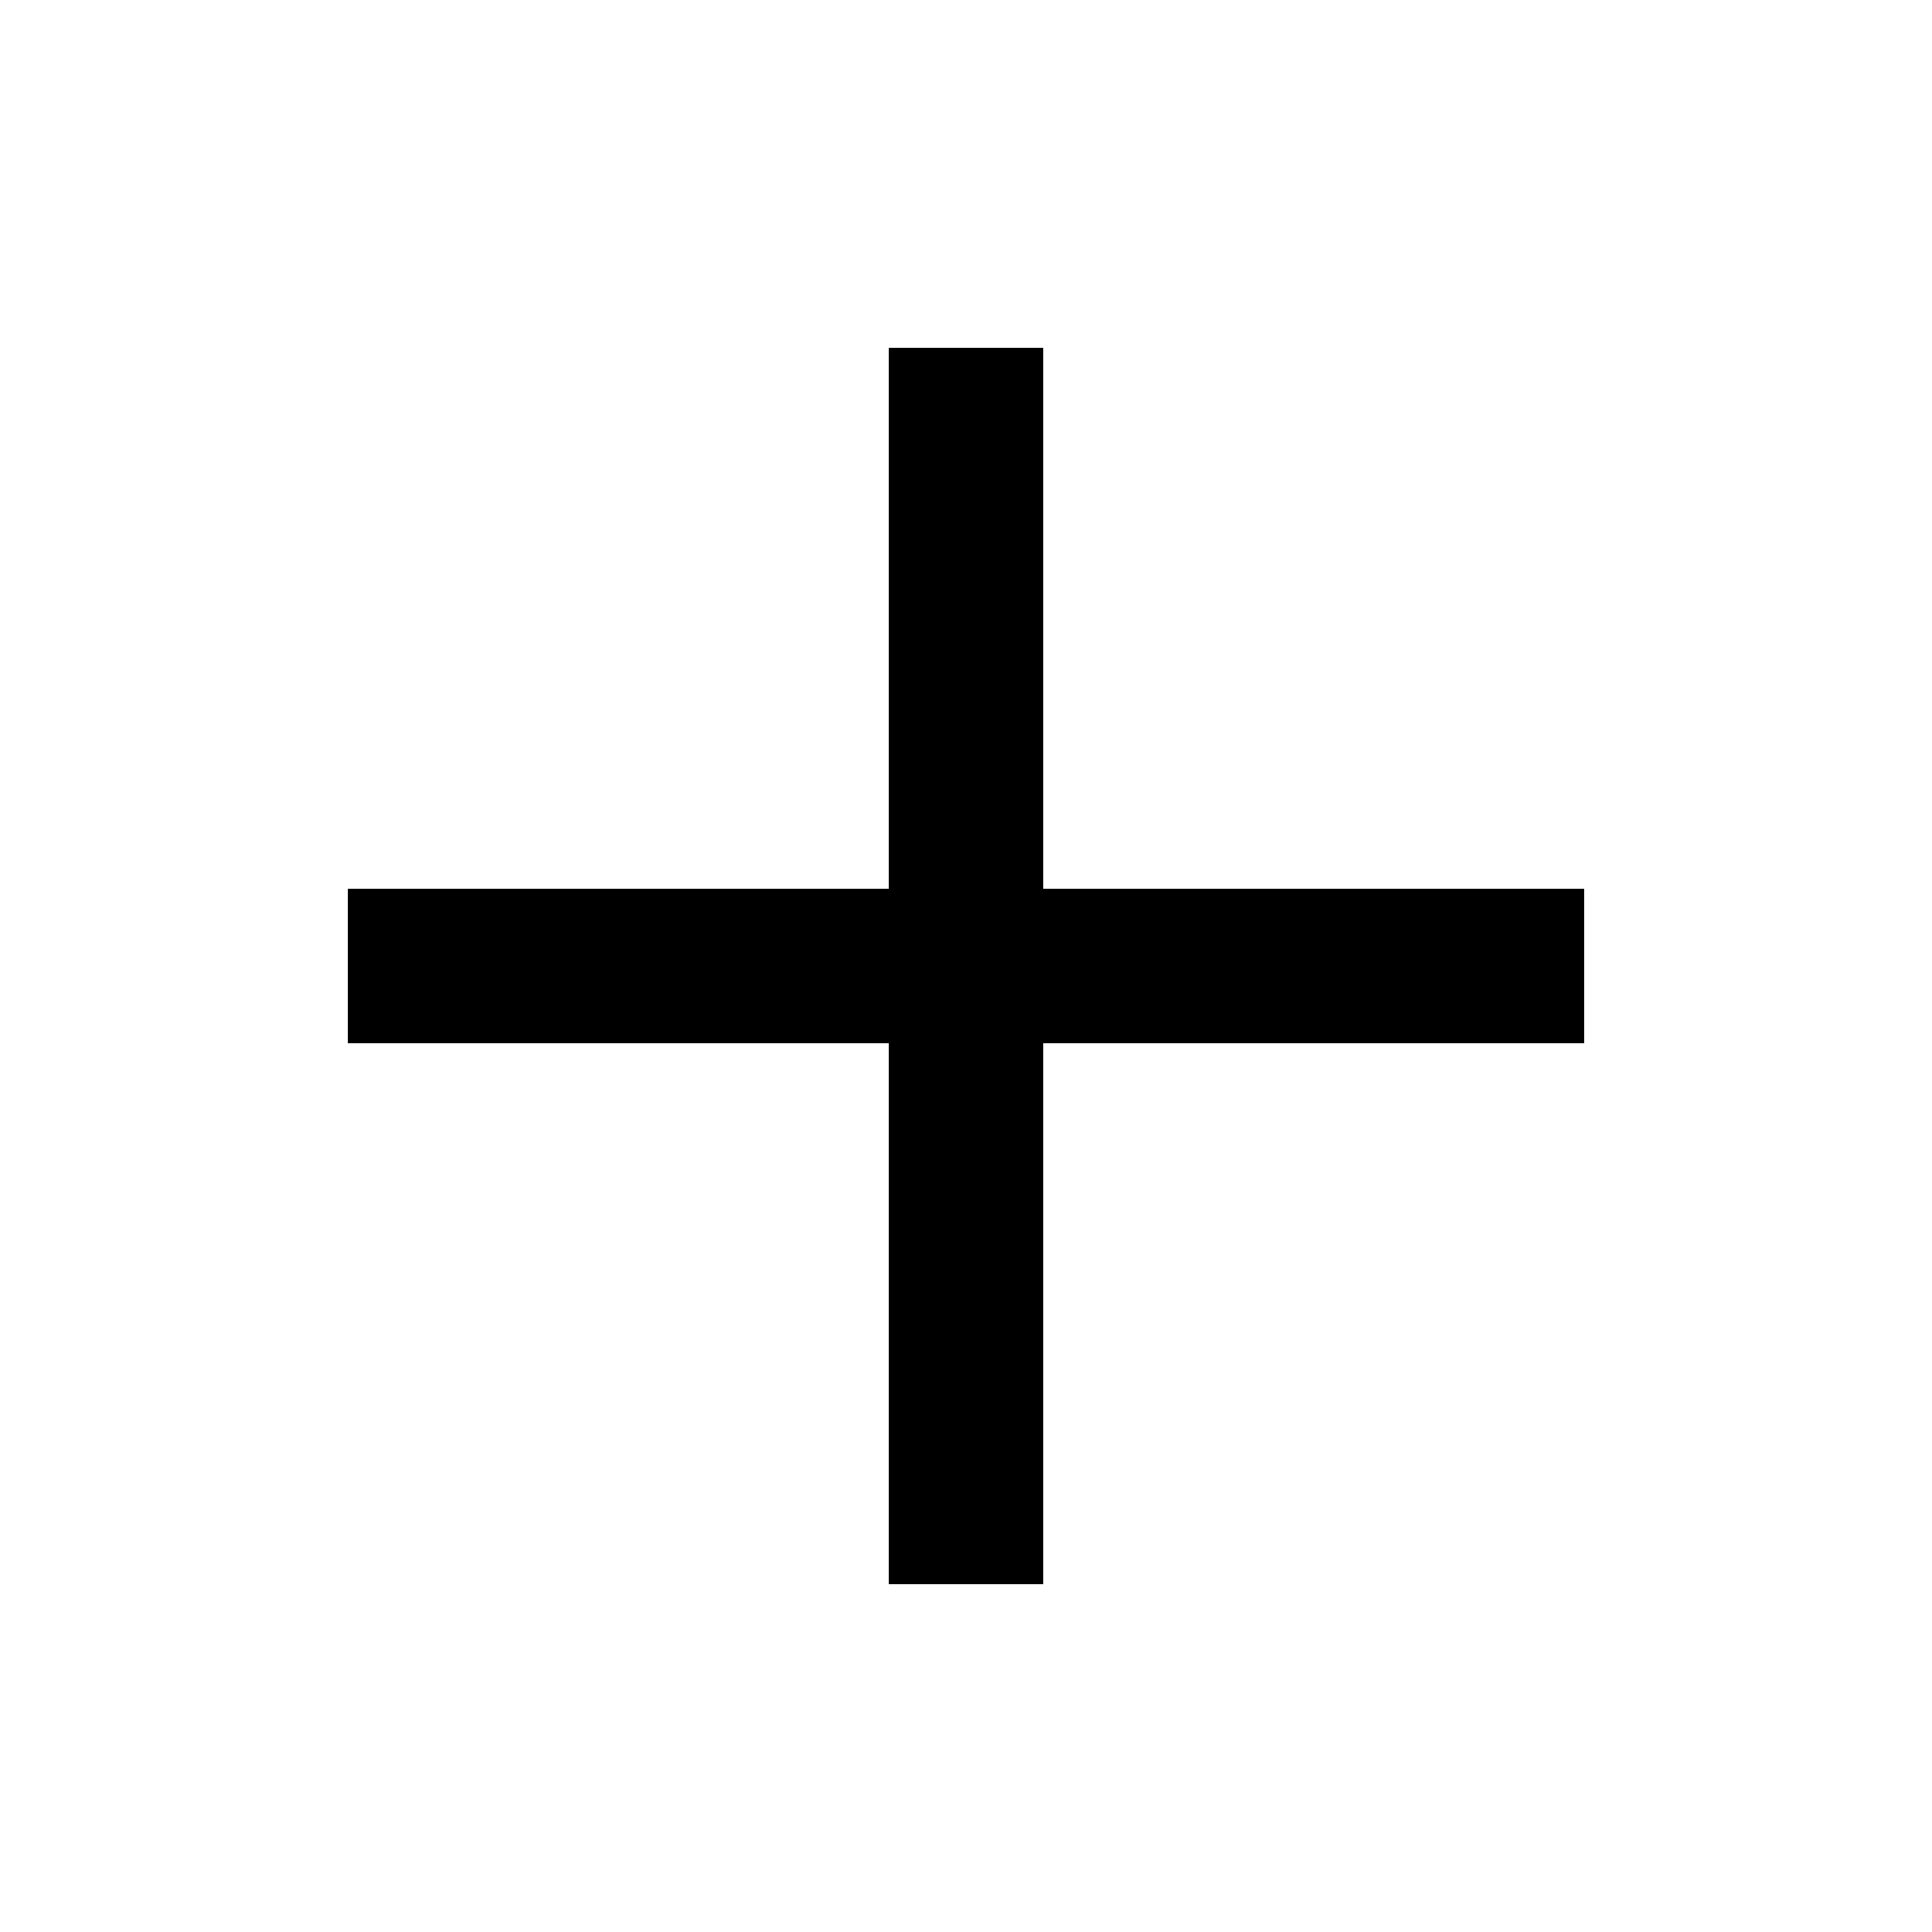
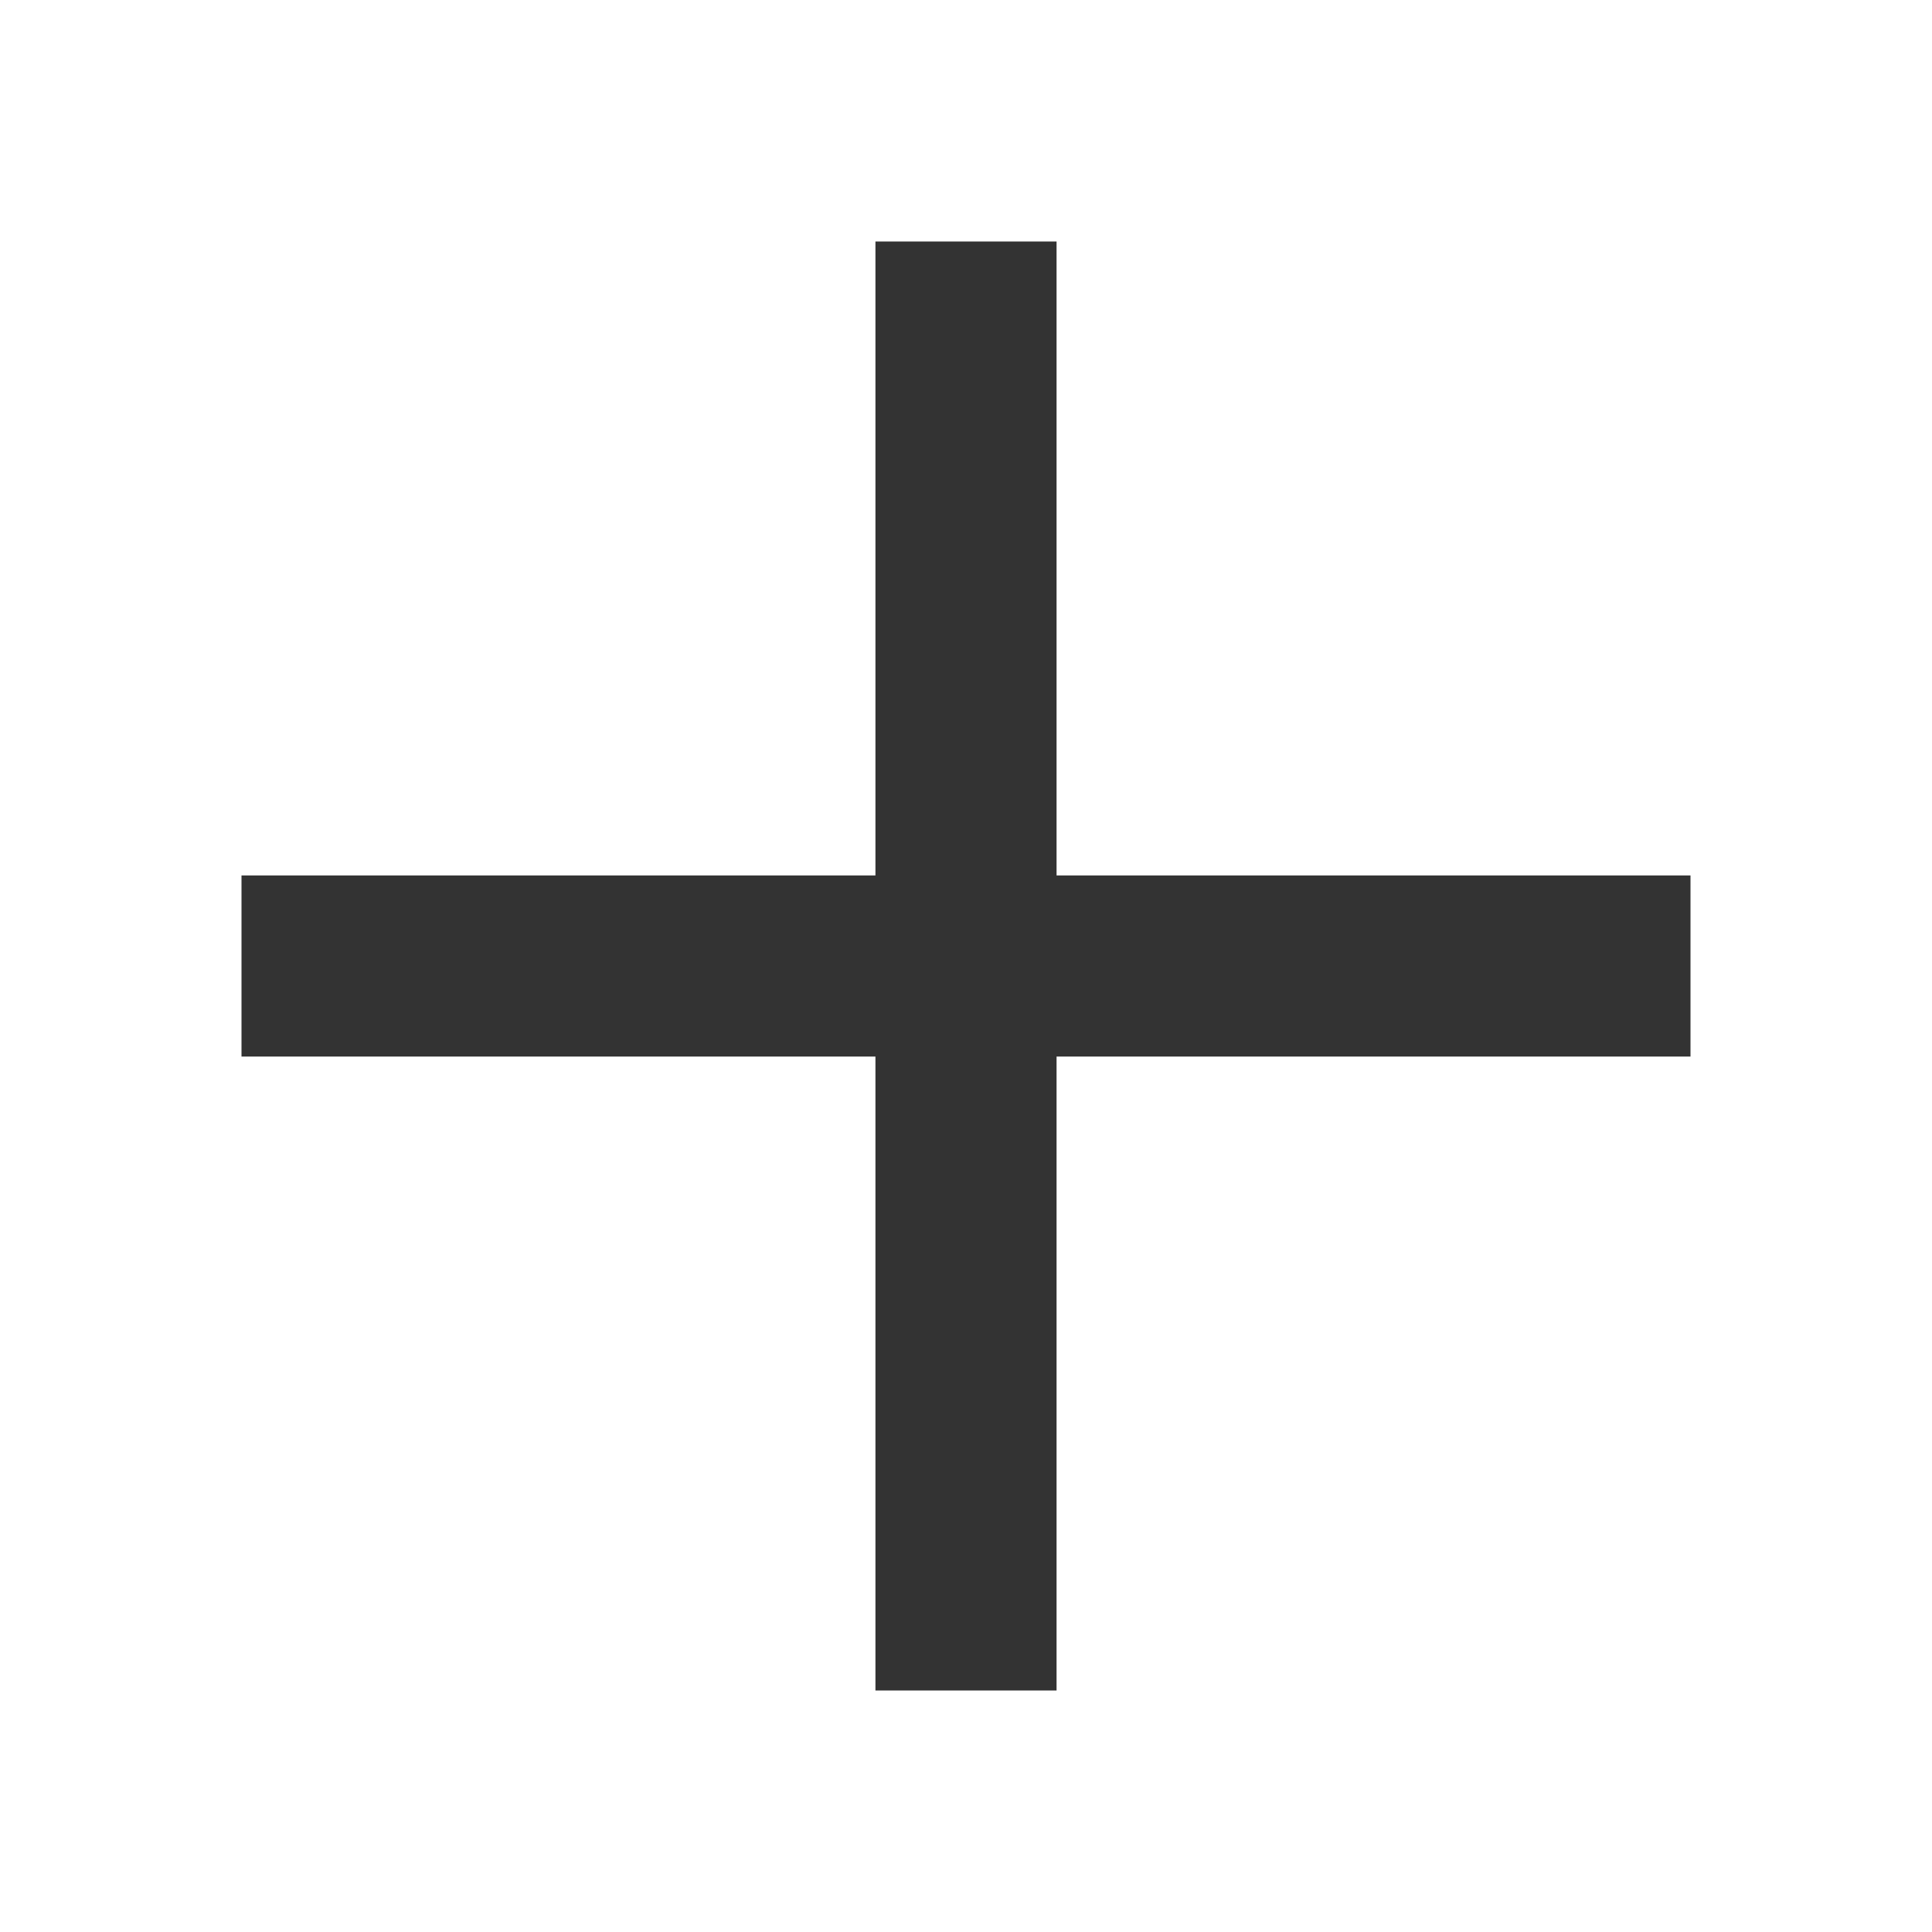
- <svg xmlns="http://www.w3.org/2000/svg" enable-background="new 0 0 50 50" height="50px" id="Layer_1" version="1.1" viewBox="0 0 50 50" width="50px" xml:space="preserve">
-   <rect fill="none" height="50" width="50" />
-   <line fill="none" stroke="#000000" stroke-miterlimit="10" stroke-width="4" x1="9" x2="41" y1="25" y2="25" />
-   <line fill="none" stroke="#000000" stroke-miterlimit="10" stroke-width="4" x1="25" x2="25" y1="9" y2="41" />
+ <svg xmlns="http://www.w3.org/2000/svg" viewBox="0 0 64 64">
+   <style>
+ 		line {
+ 			stroke: #333;
+ 			stroke-width: 6px;
+ 		}
+ 	</style>
+   <line x1="8" x2="56" y1="32" y2="32" />
+   <line x1="32" x2="32" y1="8" y2="56" />
</svg>
